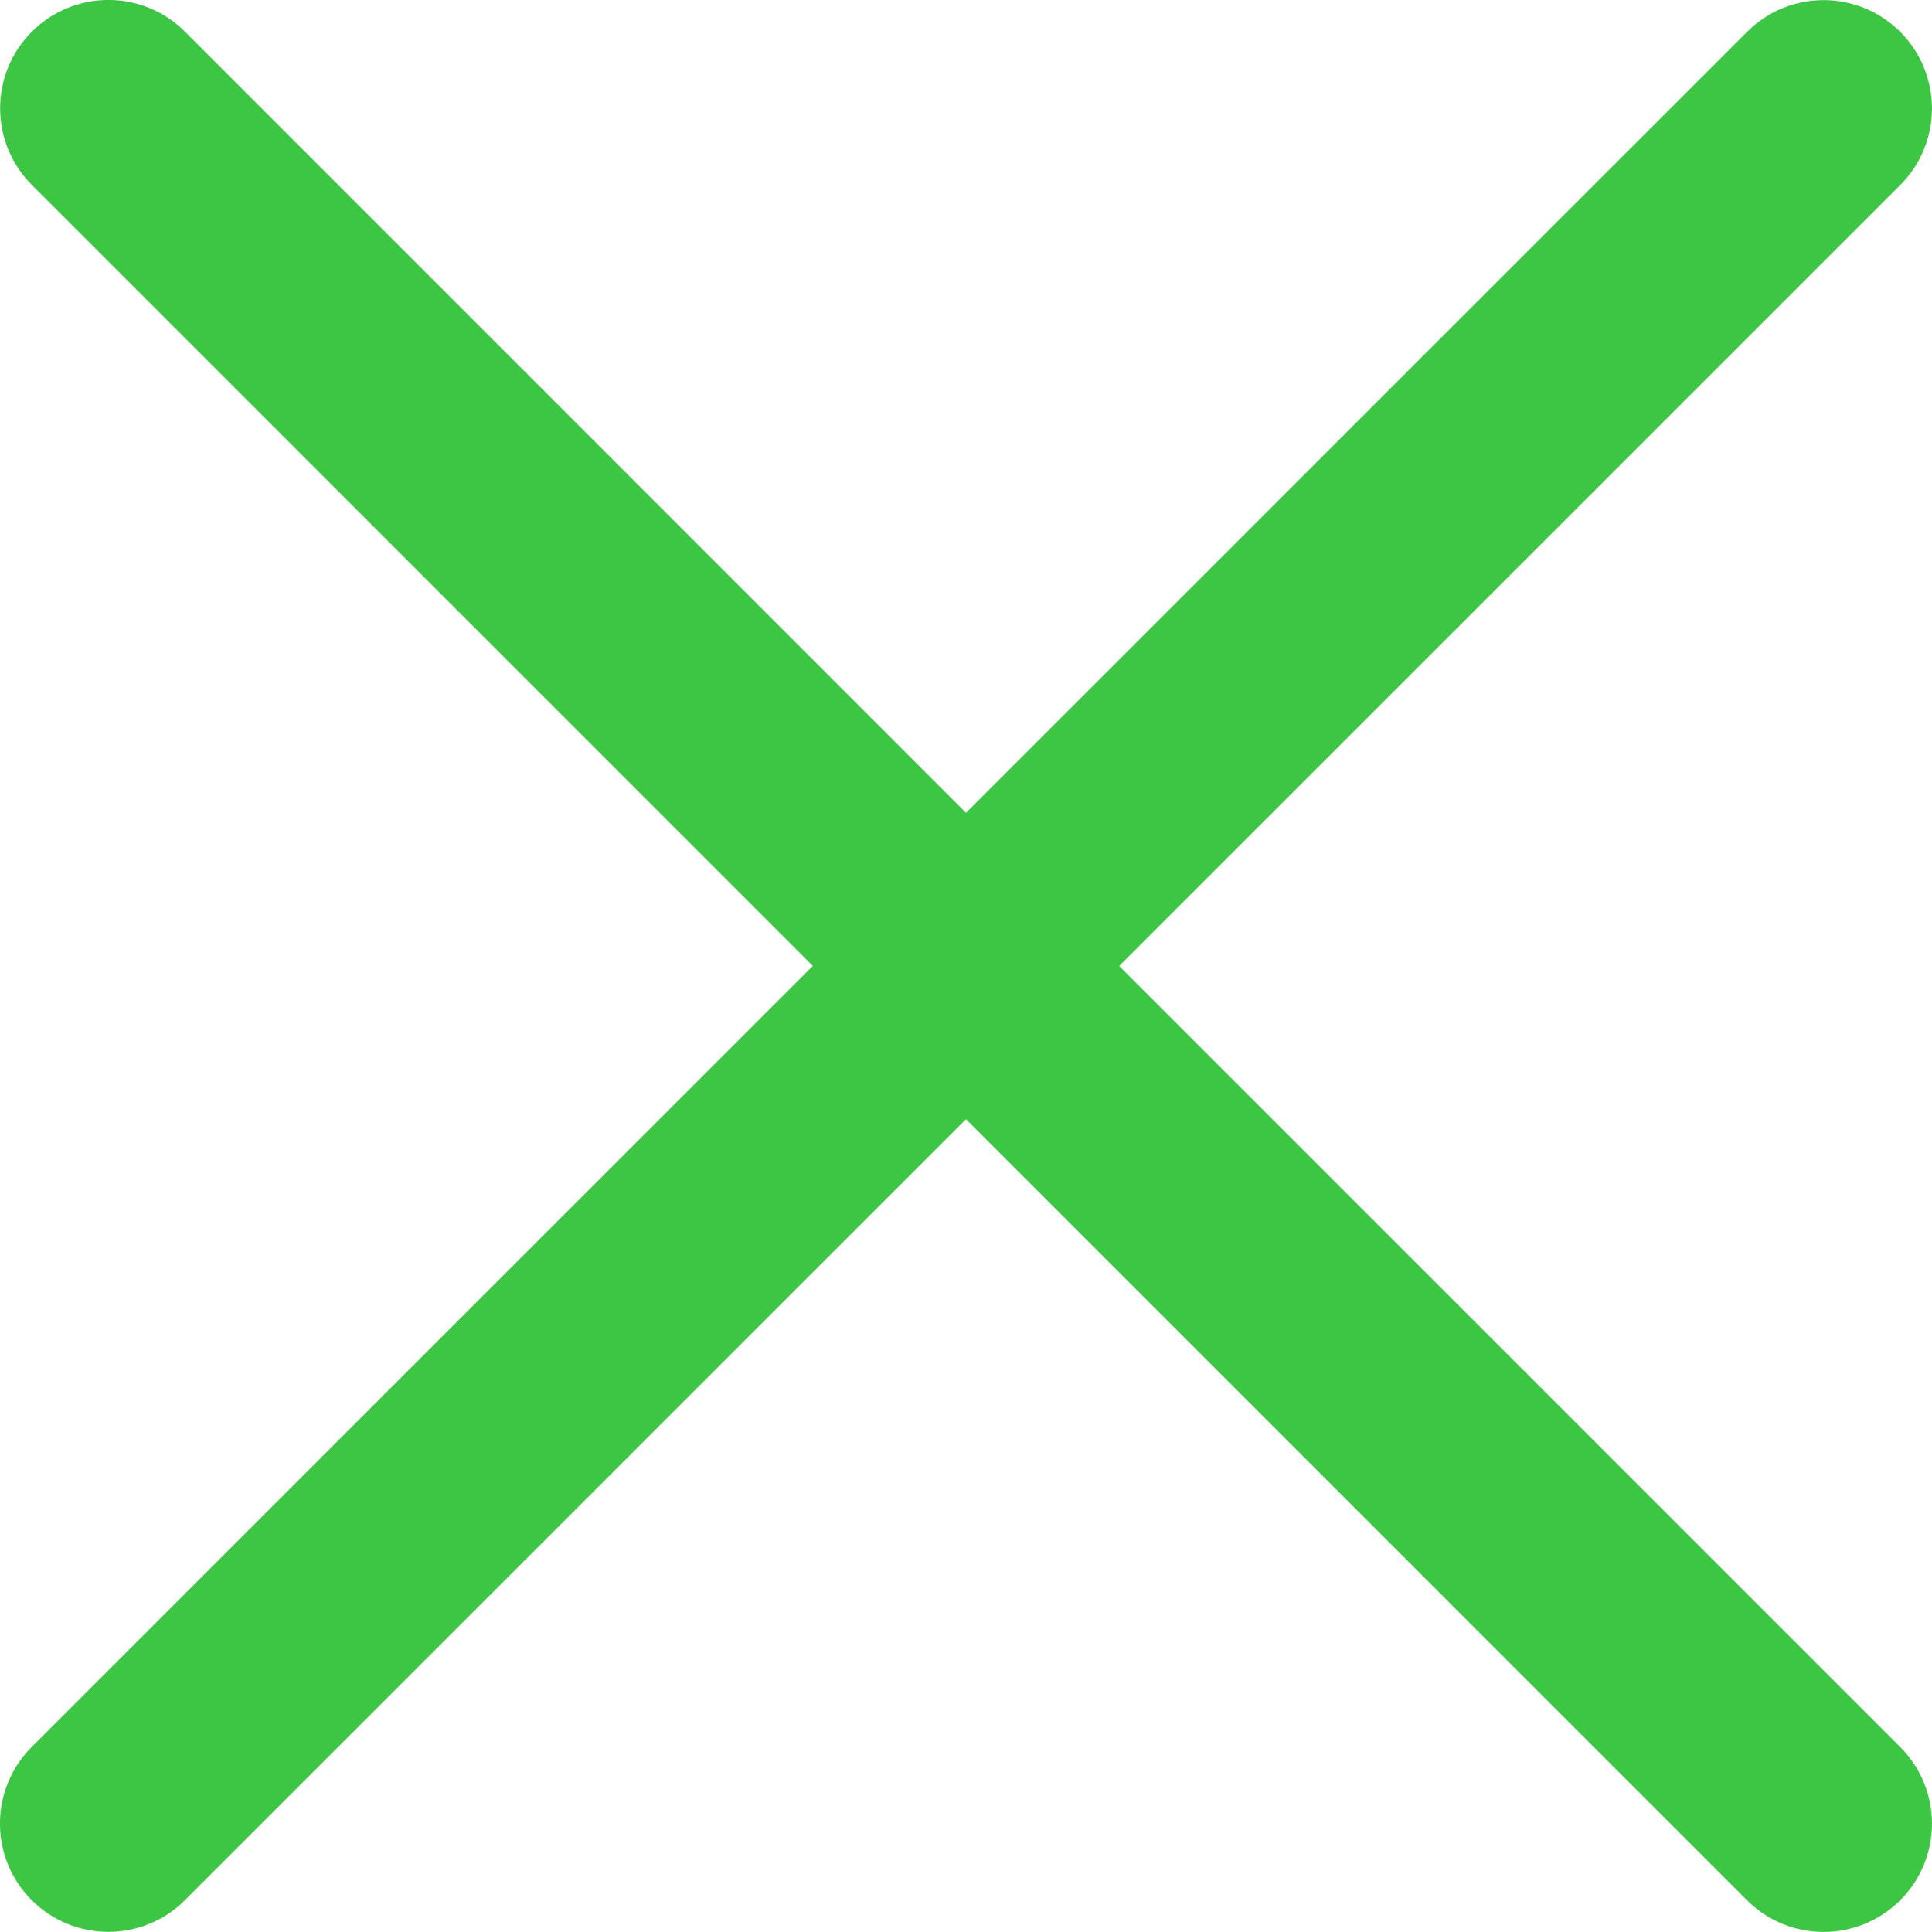
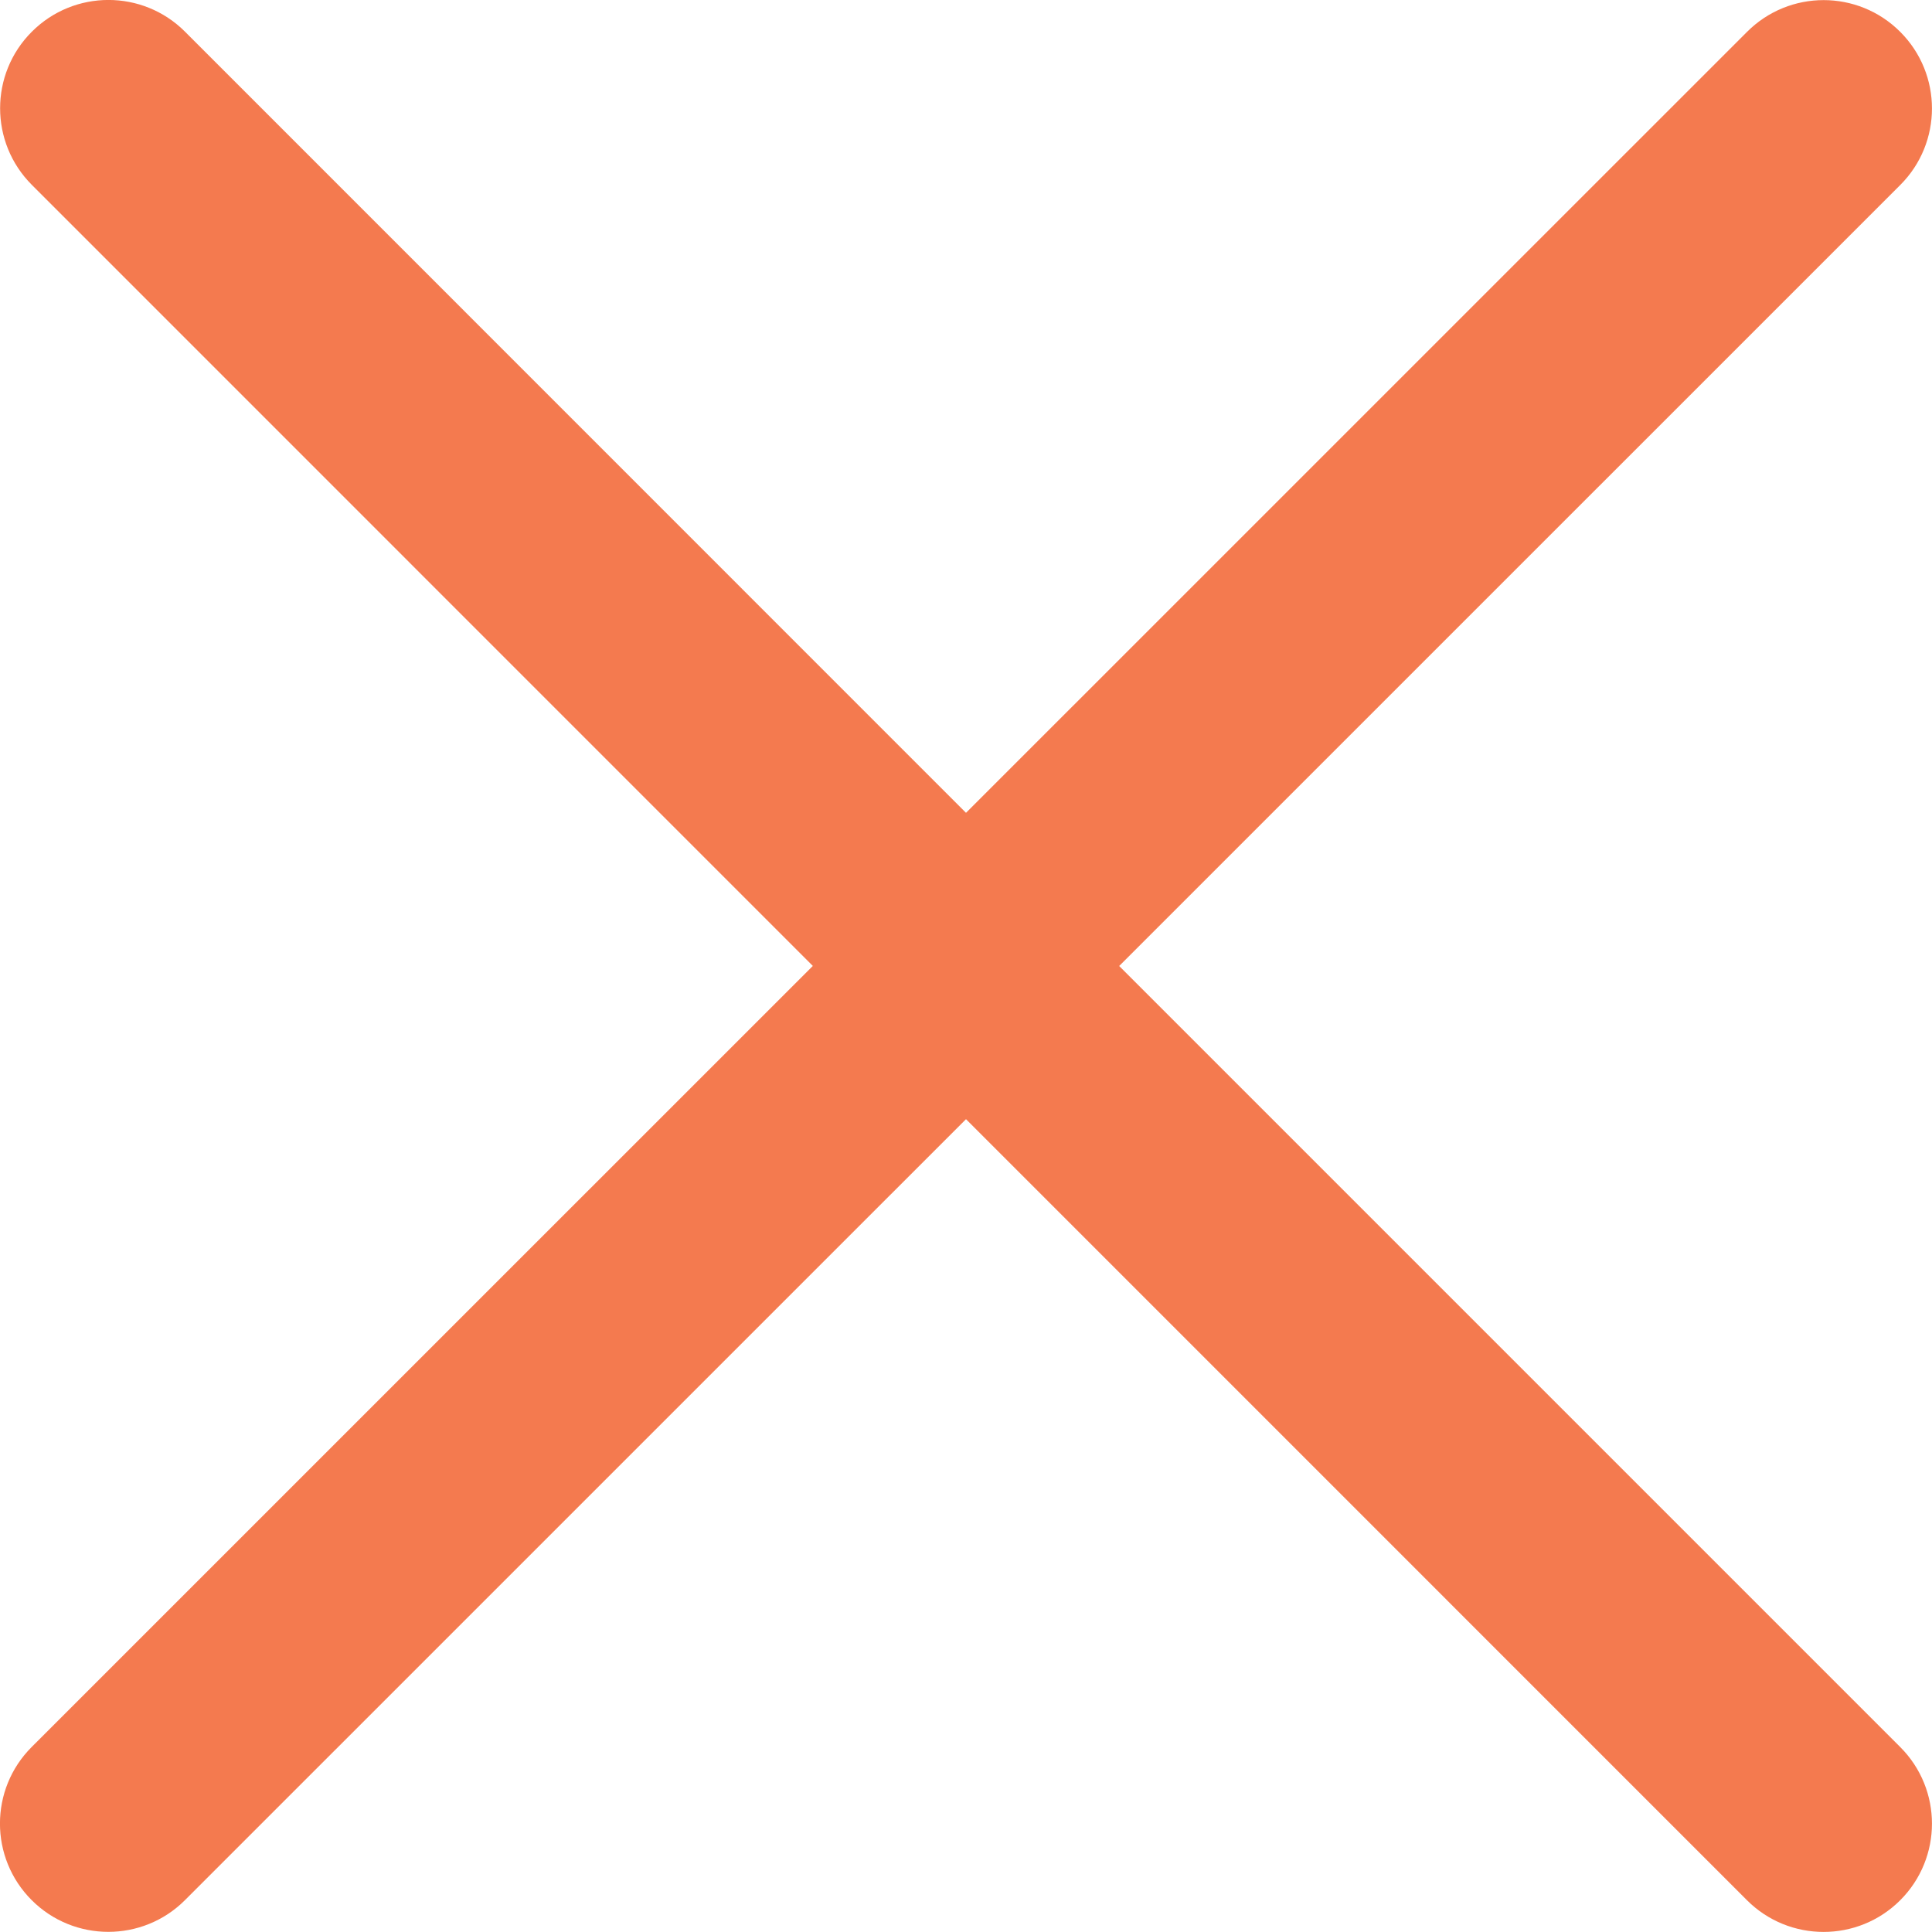
<svg xmlns="http://www.w3.org/2000/svg" version="1.0" id="Layer_1" x="0px" y="0px" width="26.752px" height="26.752px" viewBox="0 0 26.752 26.752" enable-background="new 0 0 26.752 26.752" xml:space="preserve">
-   <path d="M15.497,13.376L26.312,2.562c0.586-0.585,0.586-1.535,0-2.121s-1.535-0.586-2.121,0L13.376,11.255L2.562,0.439 c-0.586-0.586-1.535-0.586-2.121,0c-0.586,0.585-0.586,1.535,0,2.121l10.814,10.815L0.439,24.19c-0.586,0.586-0.586,1.535,0,2.121 c0.293,0.293,0.677,0.439,1.061,0.439s0.768-0.146,1.061-0.439l10.815-10.814L24.19,26.312c0.293,0.293,0.677,0.439,1.061,0.439 s0.768-0.146,1.061-0.439c0.586-0.586,0.586-1.535,0-2.121L15.497,13.376z" fill="#3dc644" />
+   <path d="M15.497,13.376L26.312,2.562c0.586-0.585,0.586-1.535,0-2.121s-1.535-0.586-2.121,0L13.376,11.255L2.562,0.439 c-0.586-0.586-1.535-0.586-2.121,0c-0.586,0.585-0.586,1.535,0,2.121l10.814,10.815L0.439,24.19c-0.586,0.586-0.586,1.535,0,2.121 c0.293,0.293,0.677,0.439,1.061,0.439s0.768-0.146,1.061-0.439l10.815-10.814L24.19,26.312c0.293,0.293,0.677,0.439,1.061,0.439 s0.768-0.146,1.061-0.439c0.586-0.586,0.586-1.535,0-2.121L15.497,13.376z" fill="#f47a4f" />
</svg>
